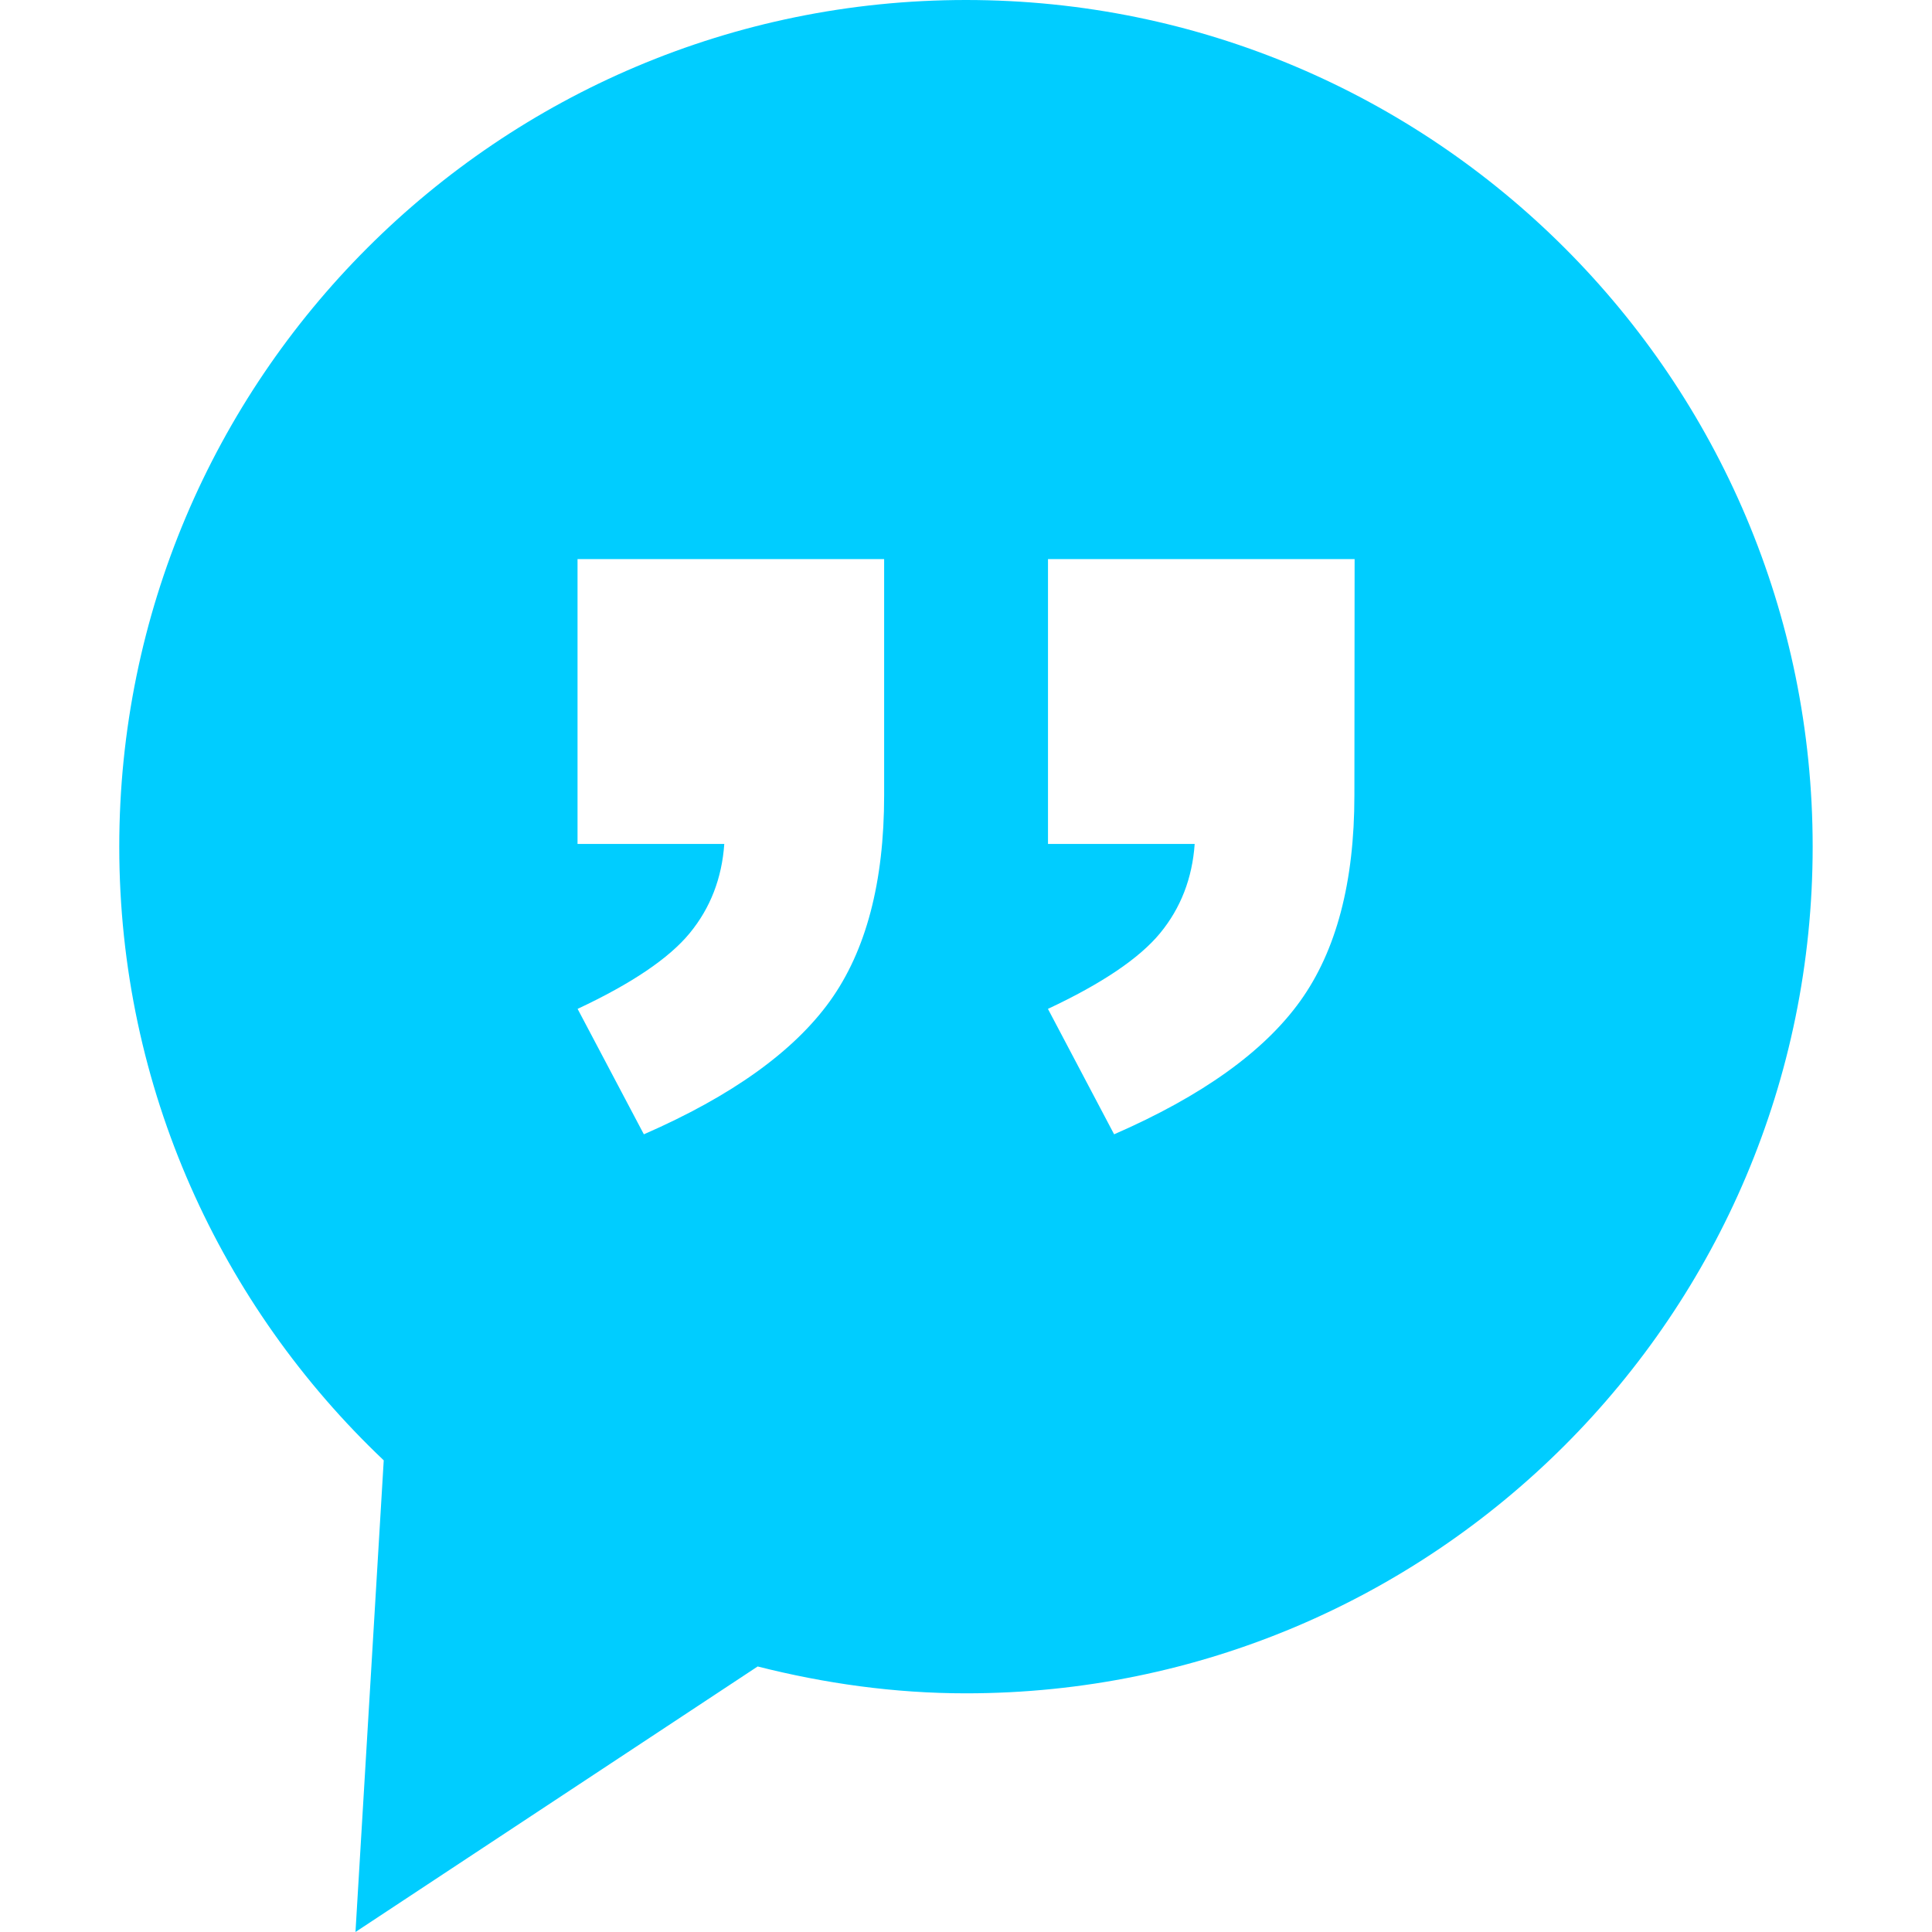
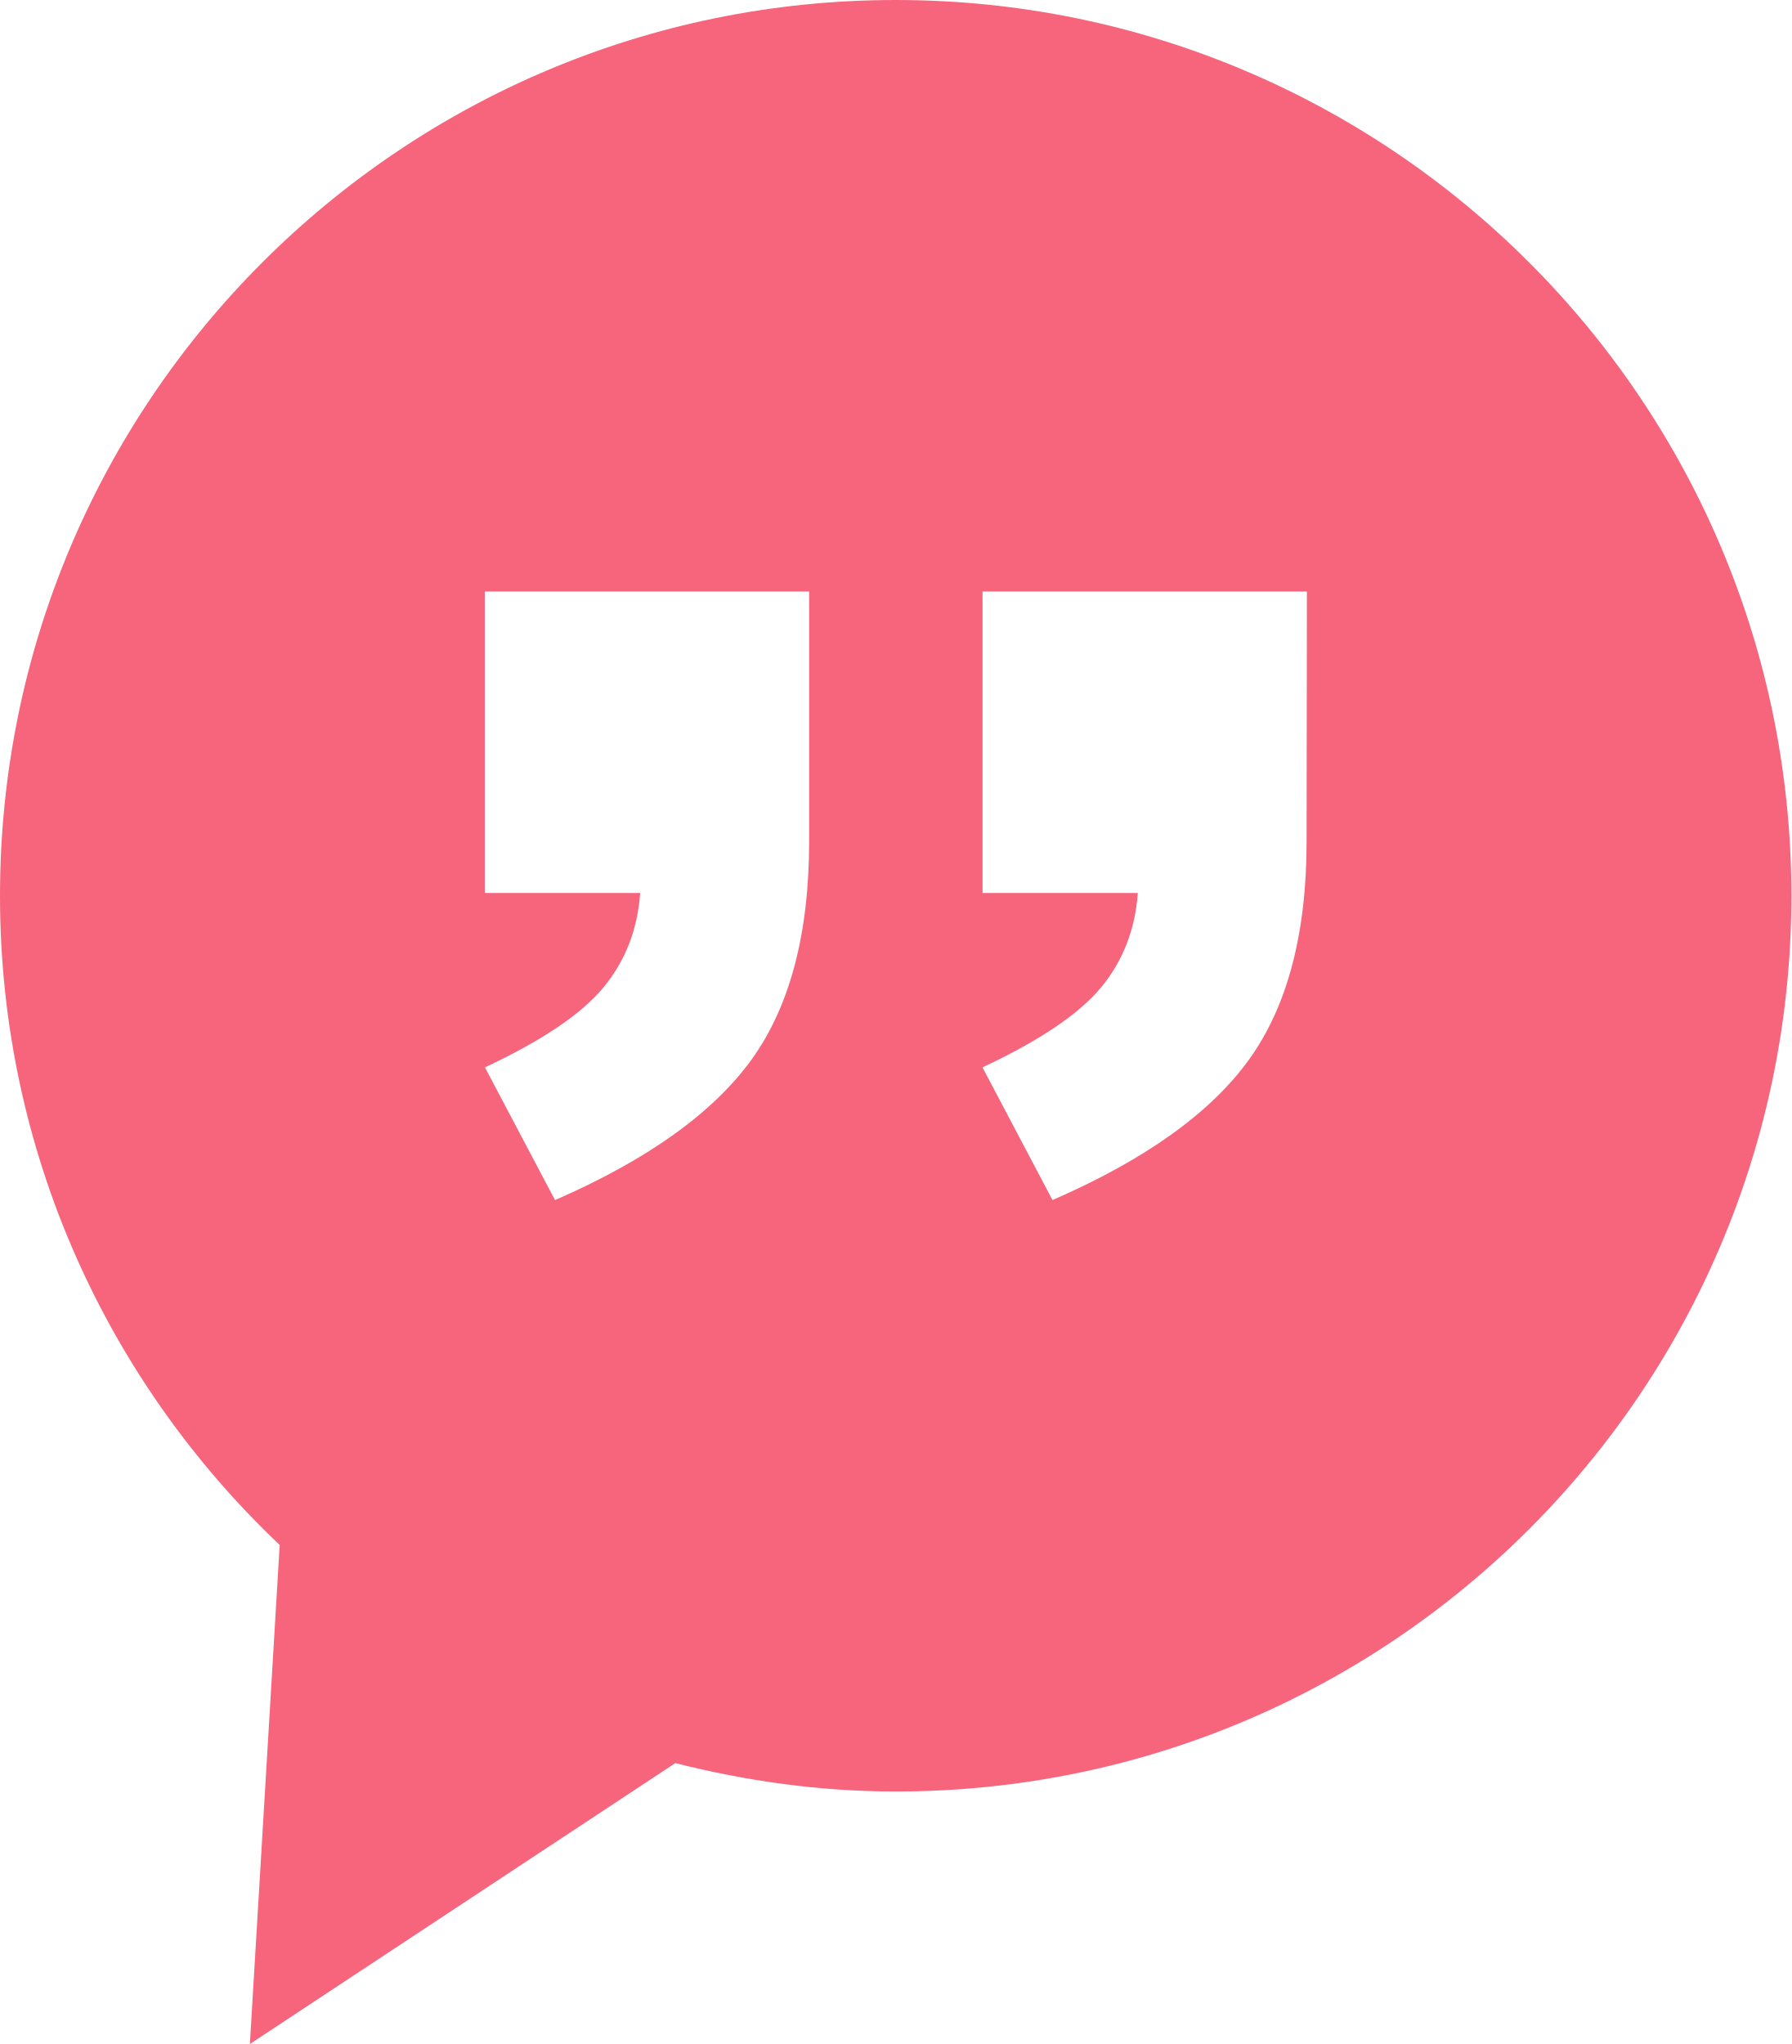
- <svg xmlns="http://www.w3.org/2000/svg" version="1.1" id="Capa_1" x="0px" y="0px" width="27.555px" height="27.555px" viewBox="0 0 27.555 27.555" enable-background="new 0 0 27.555 27.555" xml:space="preserve">
+ <svg xmlns="http://www.w3.org/2000/svg" version="1.1" id="Capa_1" x="0px" y="0px" width="24.151px" height="27.555px" viewBox="1.701 0 24.151 27.555" enable-background="new 1.701 0 24.151 27.555" xml:space="preserve">
  <g>
-     <path fill="#00CDFF" d="M13.777,0C7.108,0,1.701,5.407,1.701,12.076c0,3.449,1.453,6.553,3.772,8.752L5.07,27.555l5.736-3.787   c0.952,0.241,1.944,0.383,2.971,0.383c6.67,0,12.076-5.405,12.076-12.075C25.854,5.407,20.447,0,13.777,0z M12.61,11.342   c0,1.24-0.258,2.219-0.773,2.936c-0.517,0.718-1.4,1.353-2.654,1.9l-0.945-1.789c0.771-0.361,1.305-0.722,1.599-1.08   c0.295-0.359,0.459-0.784,0.493-1.272H8.237V7.974h4.373V11.342z M19.317,11.342c0,1.24-0.258,2.219-0.773,2.936   c-0.517,0.72-1.4,1.353-2.654,1.9l-0.944-1.789c0.771-0.361,1.305-0.722,1.6-1.08c0.295-0.359,0.459-0.784,0.493-1.272h-2.092   V7.974h4.373L19.317,11.342L19.317,11.342z" />
+     <path fill="#F7657D" d="M13.777,0C7.108,0,1.701,5.407,1.701,12.076c0,3.448,1.452,6.553,3.771,8.752L5.07,27.555l5.736-3.787   c0.952,0.241,1.944,0.383,2.971,0.383c6.67,0,12.076-5.404,12.076-12.074C25.854,5.407,20.447,0,13.777,0z M12.61,11.342   c0,1.24-0.258,2.219-0.772,2.936c-0.518,0.719-1.4,1.354-2.654,1.9l-0.945-1.789c0.771-0.361,1.306-0.722,1.6-1.08   c0.295-0.358,0.459-0.784,0.493-1.271H8.237V7.974h4.373V11.342z M19.317,11.342c0,1.24-0.258,2.219-0.772,2.936   c-0.518,0.721-1.4,1.354-2.654,1.9l-0.944-1.789c0.771-0.361,1.306-0.722,1.601-1.08s0.459-0.784,0.493-1.271h-2.093V7.974h4.373   L19.317,11.342L19.317,11.342z" />
  </g>
</svg>
